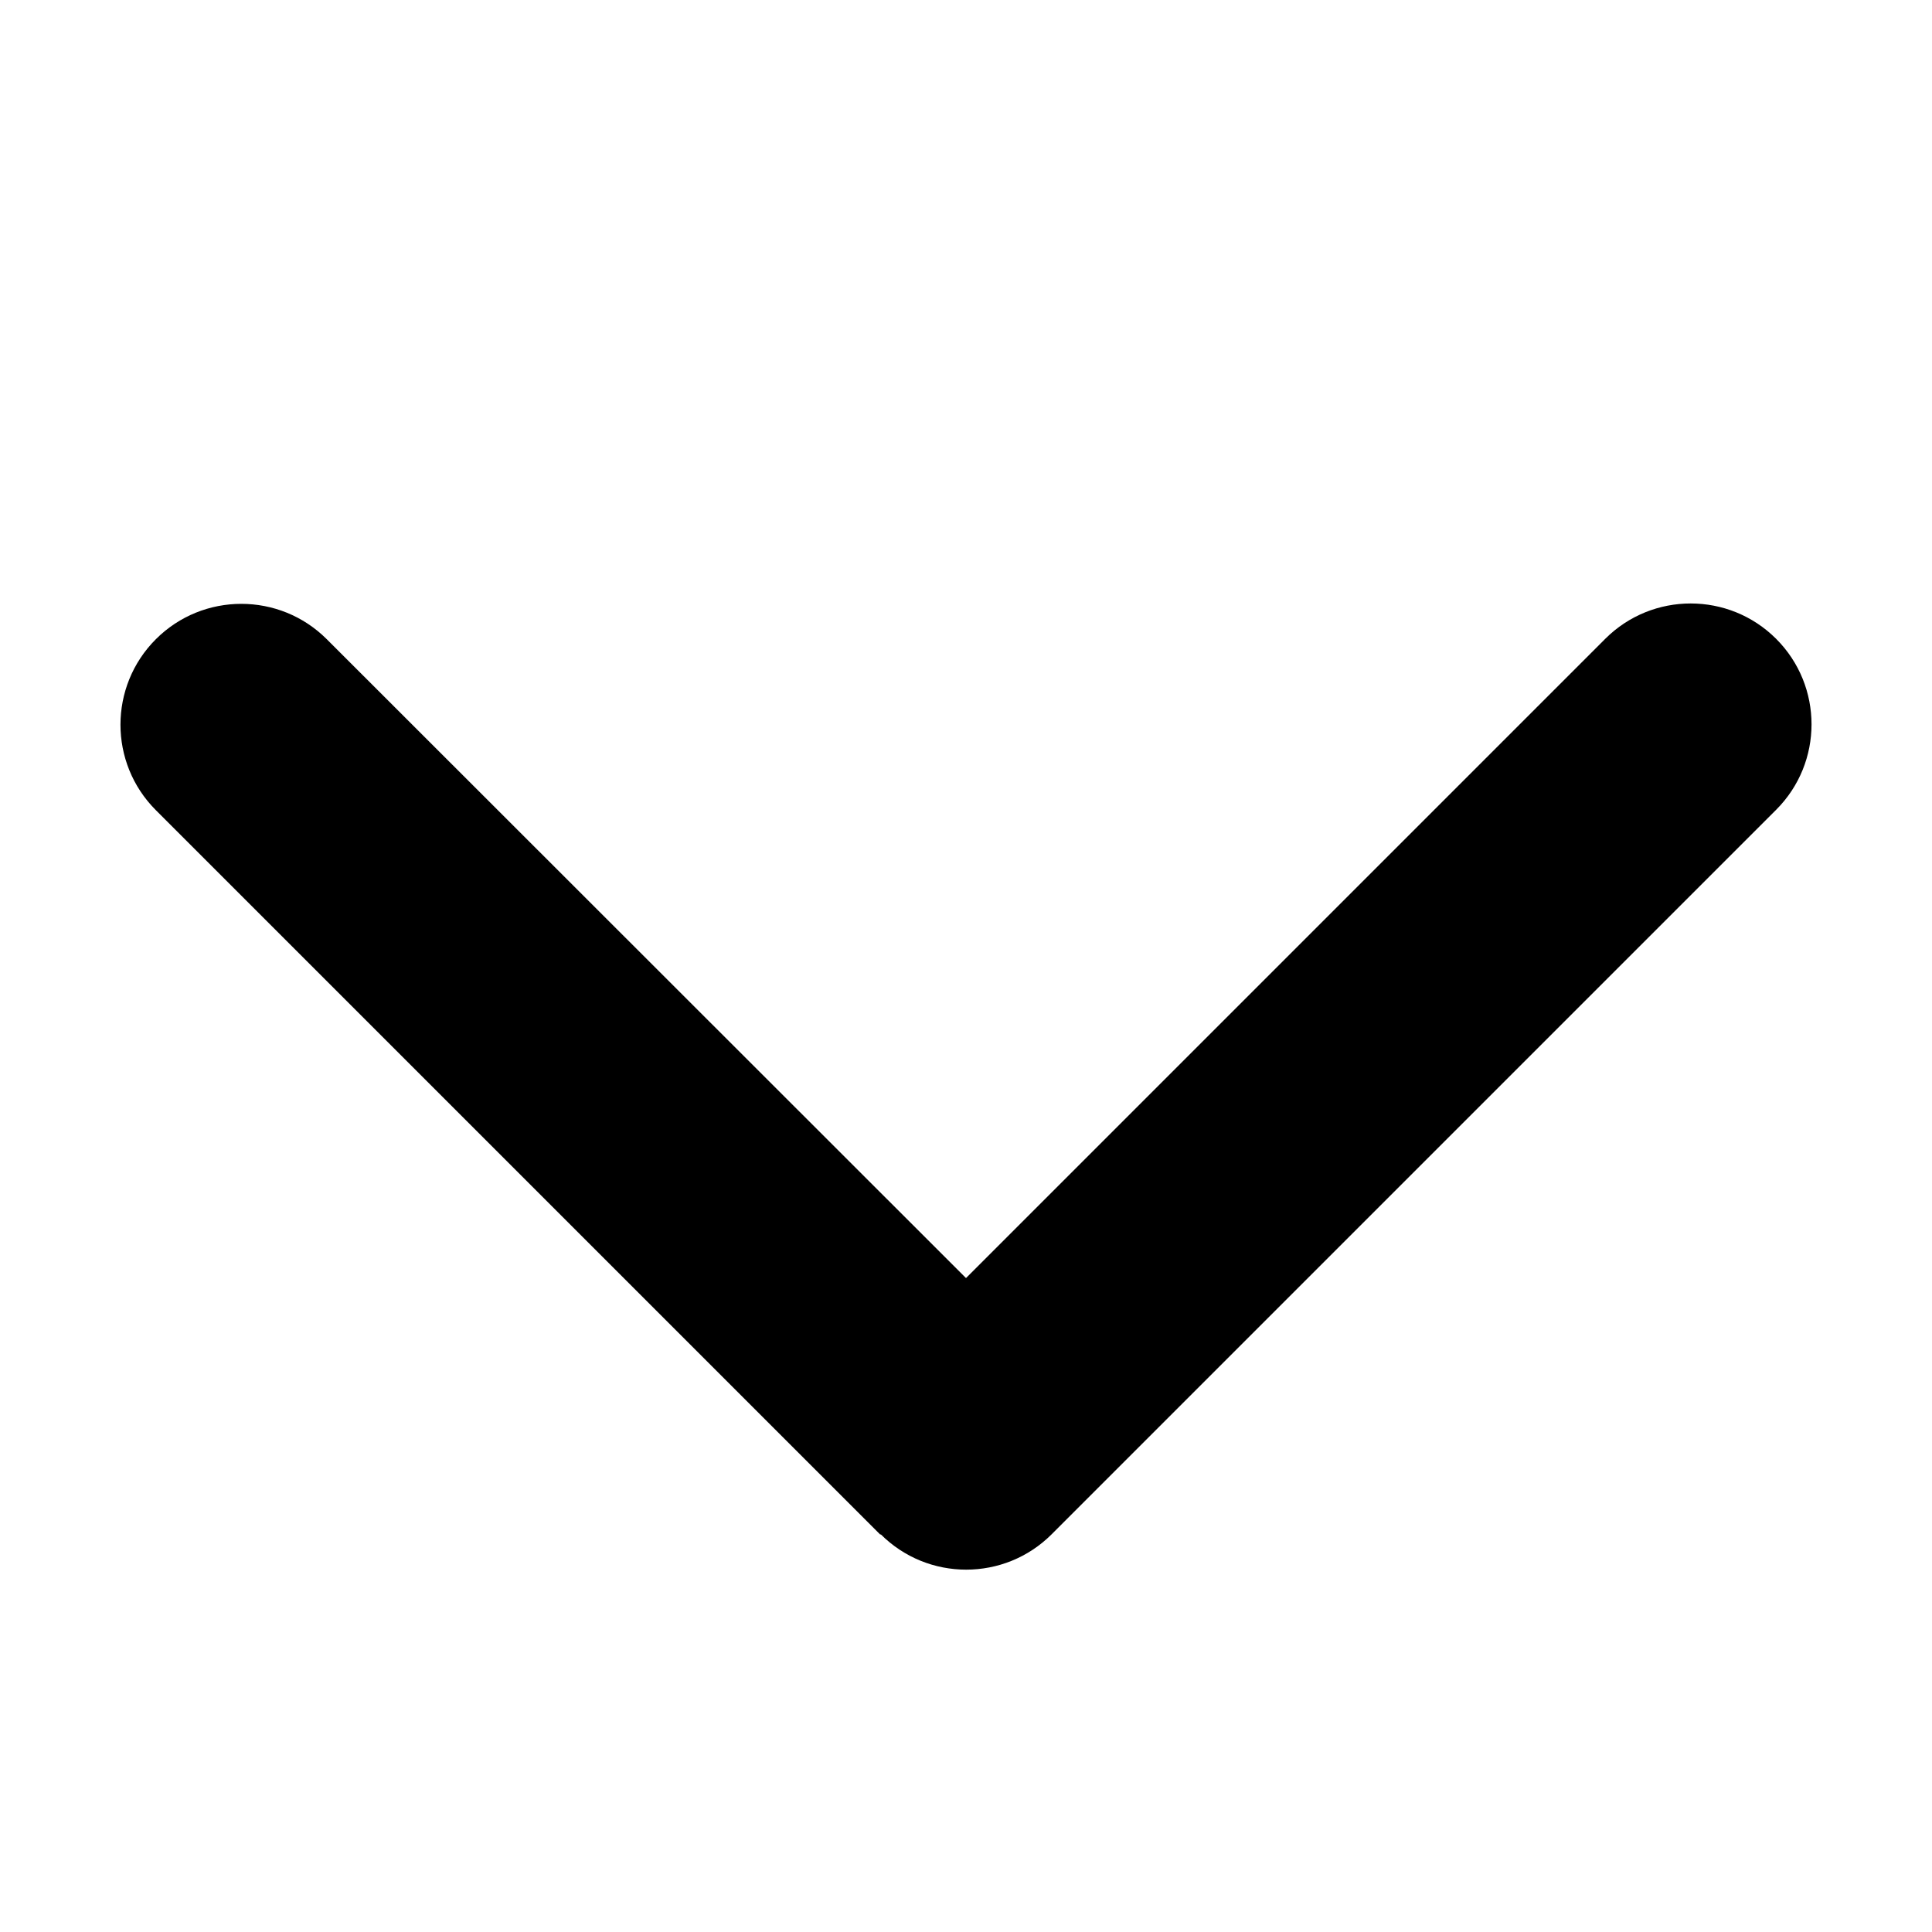
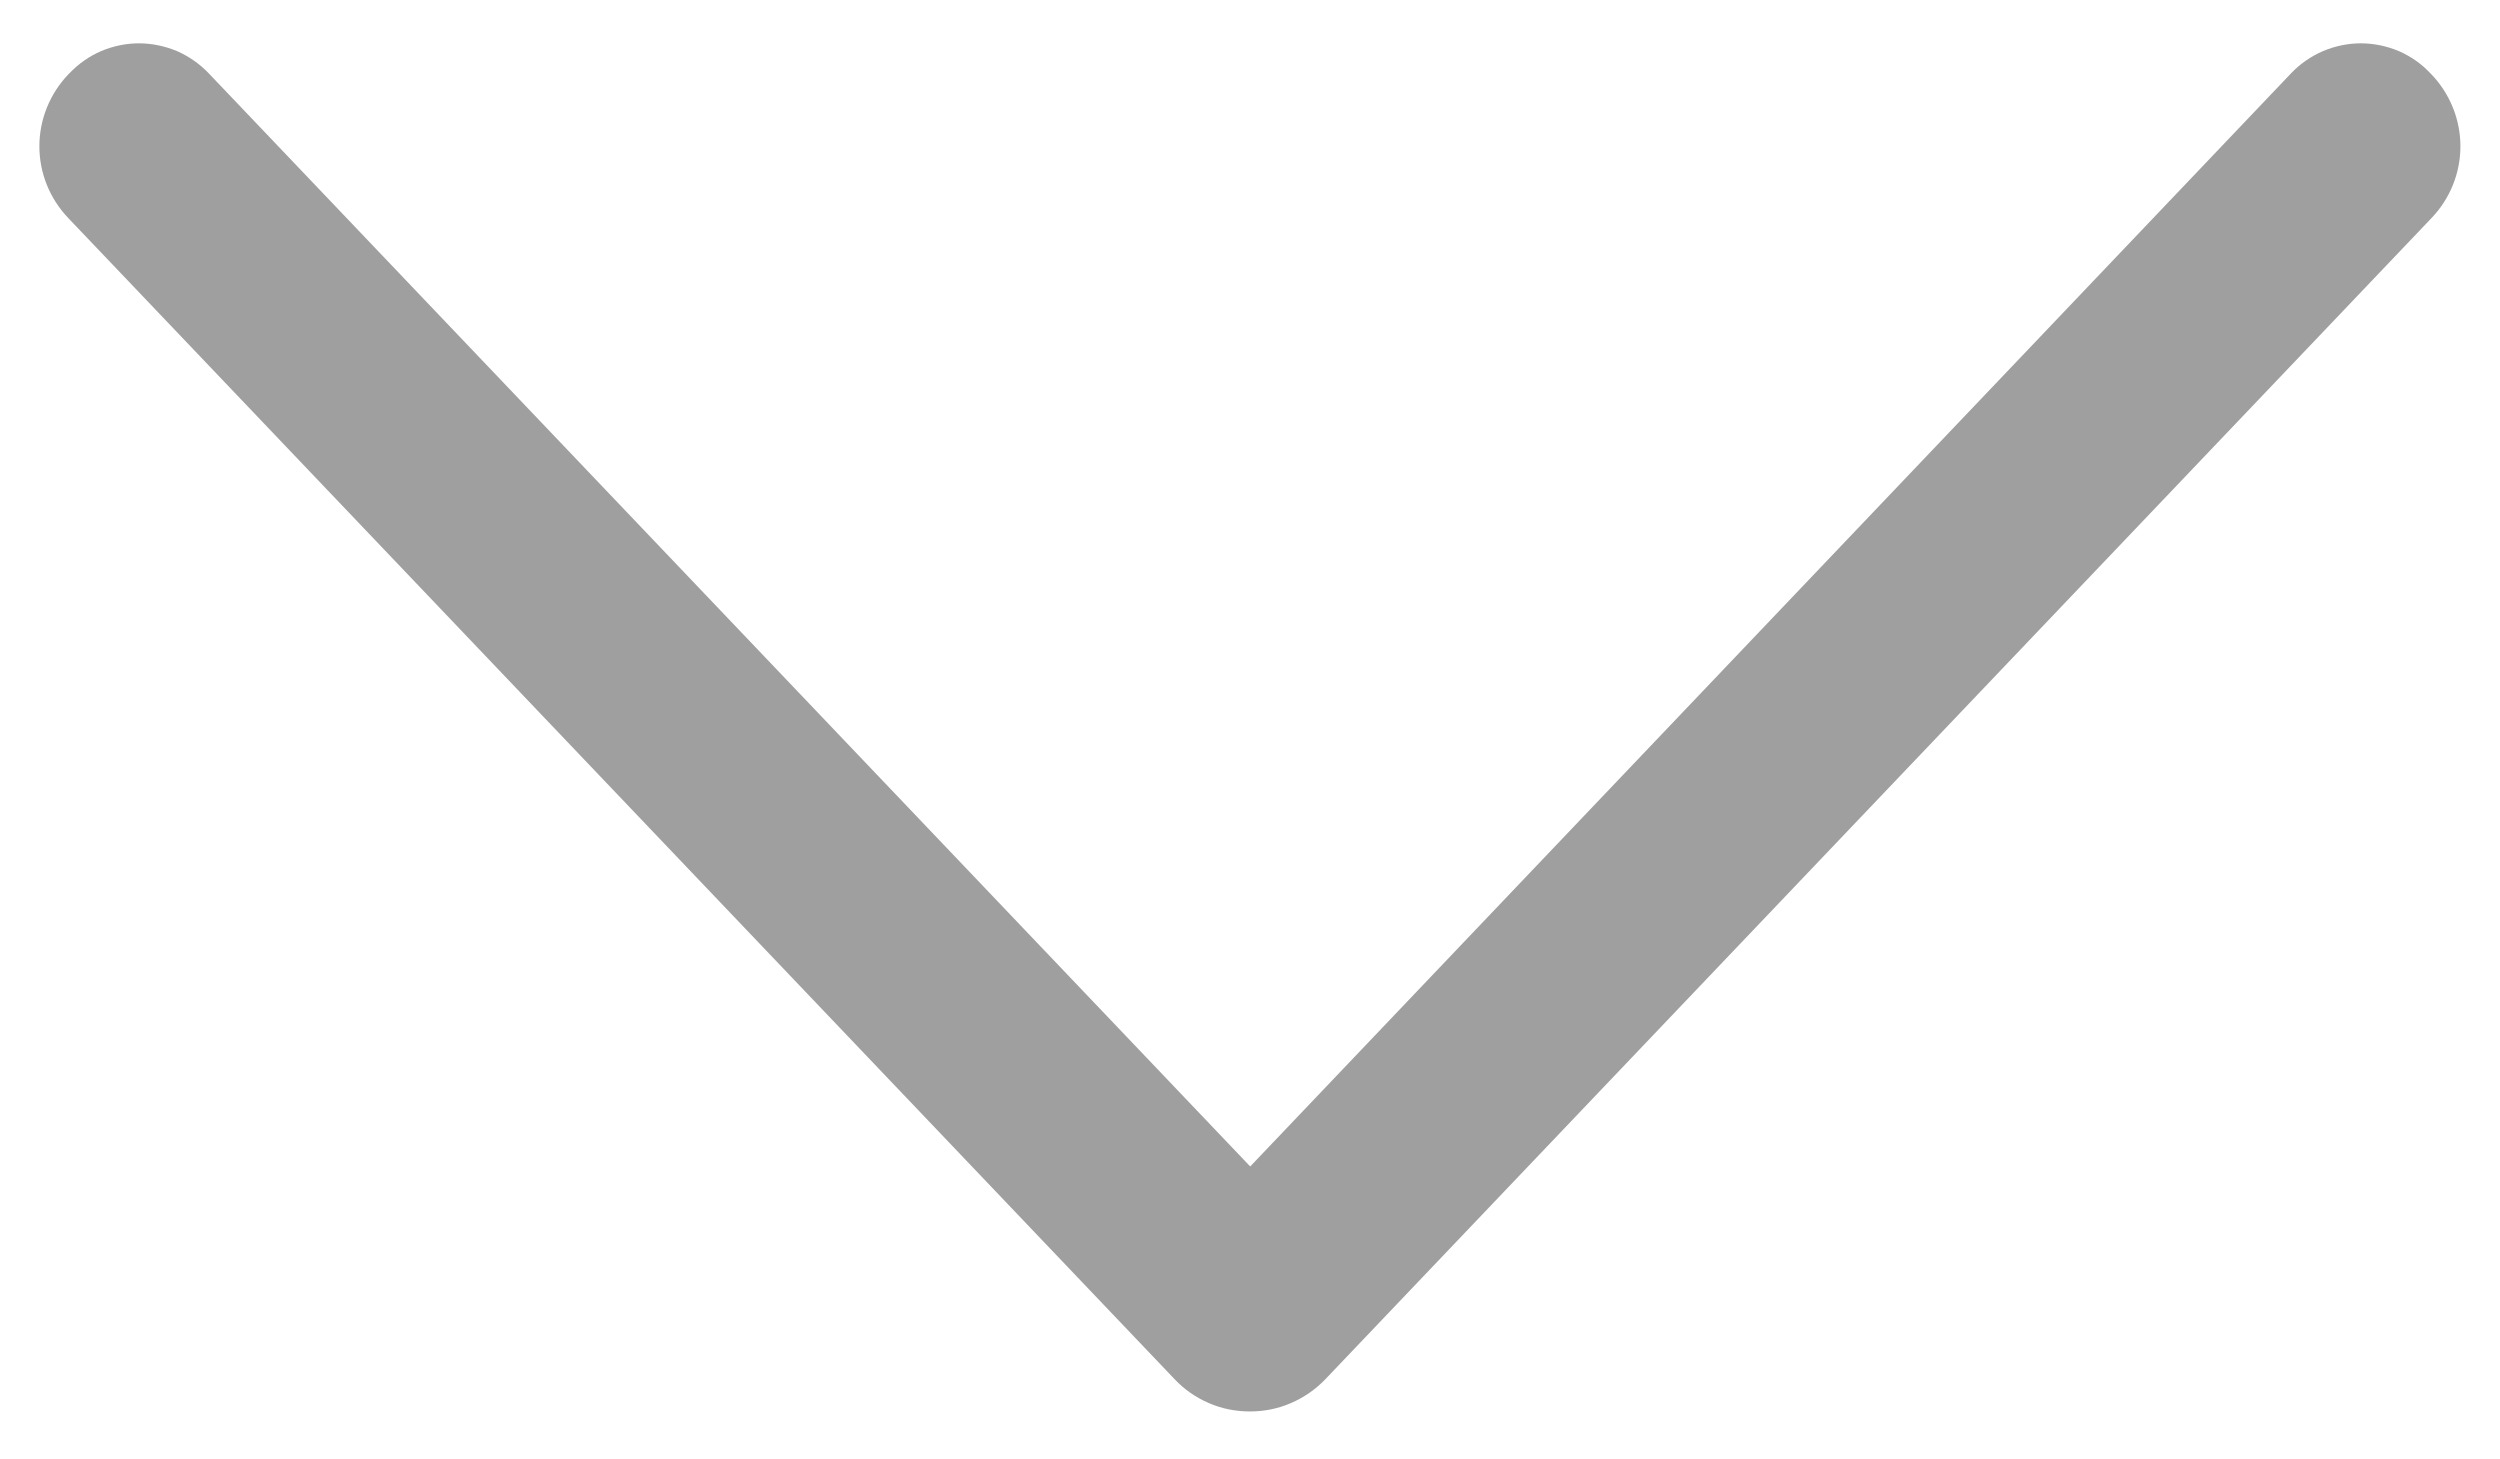
- <svg xmlns="http://www.w3.org/2000/svg" height="16" width="16" viewBox="0 0 512 512">
-   <path d="M233.4 406.6c12.5 12.5 32.8 12.5 45.3 0l192-192c12.5-12.5 12.5-32.8 0-45.3s-32.8-12.5-45.3 0L256 338.7 86.6 169.4c-12.5-12.5-32.8-12.5-45.3 0s-12.5 32.8 0 45.3l192 192z" />
+ <svg xmlns="http://www.w3.org/2000/svg" width="12" height="7" viewBox="0 0 12 7" fill="none">
+   <path d="M5.638 6.62L0.328 1.047C0.239 0.954 0.189 0.831 0.189 0.702C0.189 0.574 0.239 0.45 0.328 0.357L0.334 0.351C0.377 0.306 0.428 0.27 0.486 0.245C0.543 0.221 0.605 0.208 0.667 0.208C0.729 0.208 0.791 0.221 0.849 0.245C0.906 0.27 0.958 0.306 1.001 0.351L6.001 5.599L10.998 0.351C11.041 0.306 11.093 0.27 11.151 0.245C11.208 0.221 11.27 0.208 11.332 0.208C11.394 0.208 11.456 0.221 11.514 0.245C11.571 0.27 11.623 0.306 11.665 0.351L11.671 0.357C11.76 0.45 11.81 0.574 11.81 0.702C11.81 0.831 11.76 0.954 11.671 1.047L6.362 6.62C6.315 6.669 6.259 6.708 6.196 6.735C6.134 6.762 6.067 6.775 6 6.775C5.932 6.775 5.865 6.762 5.803 6.735C5.74 6.708 5.684 6.669 5.638 6.62Z" fill="#9F9F9F" />
</svg>
